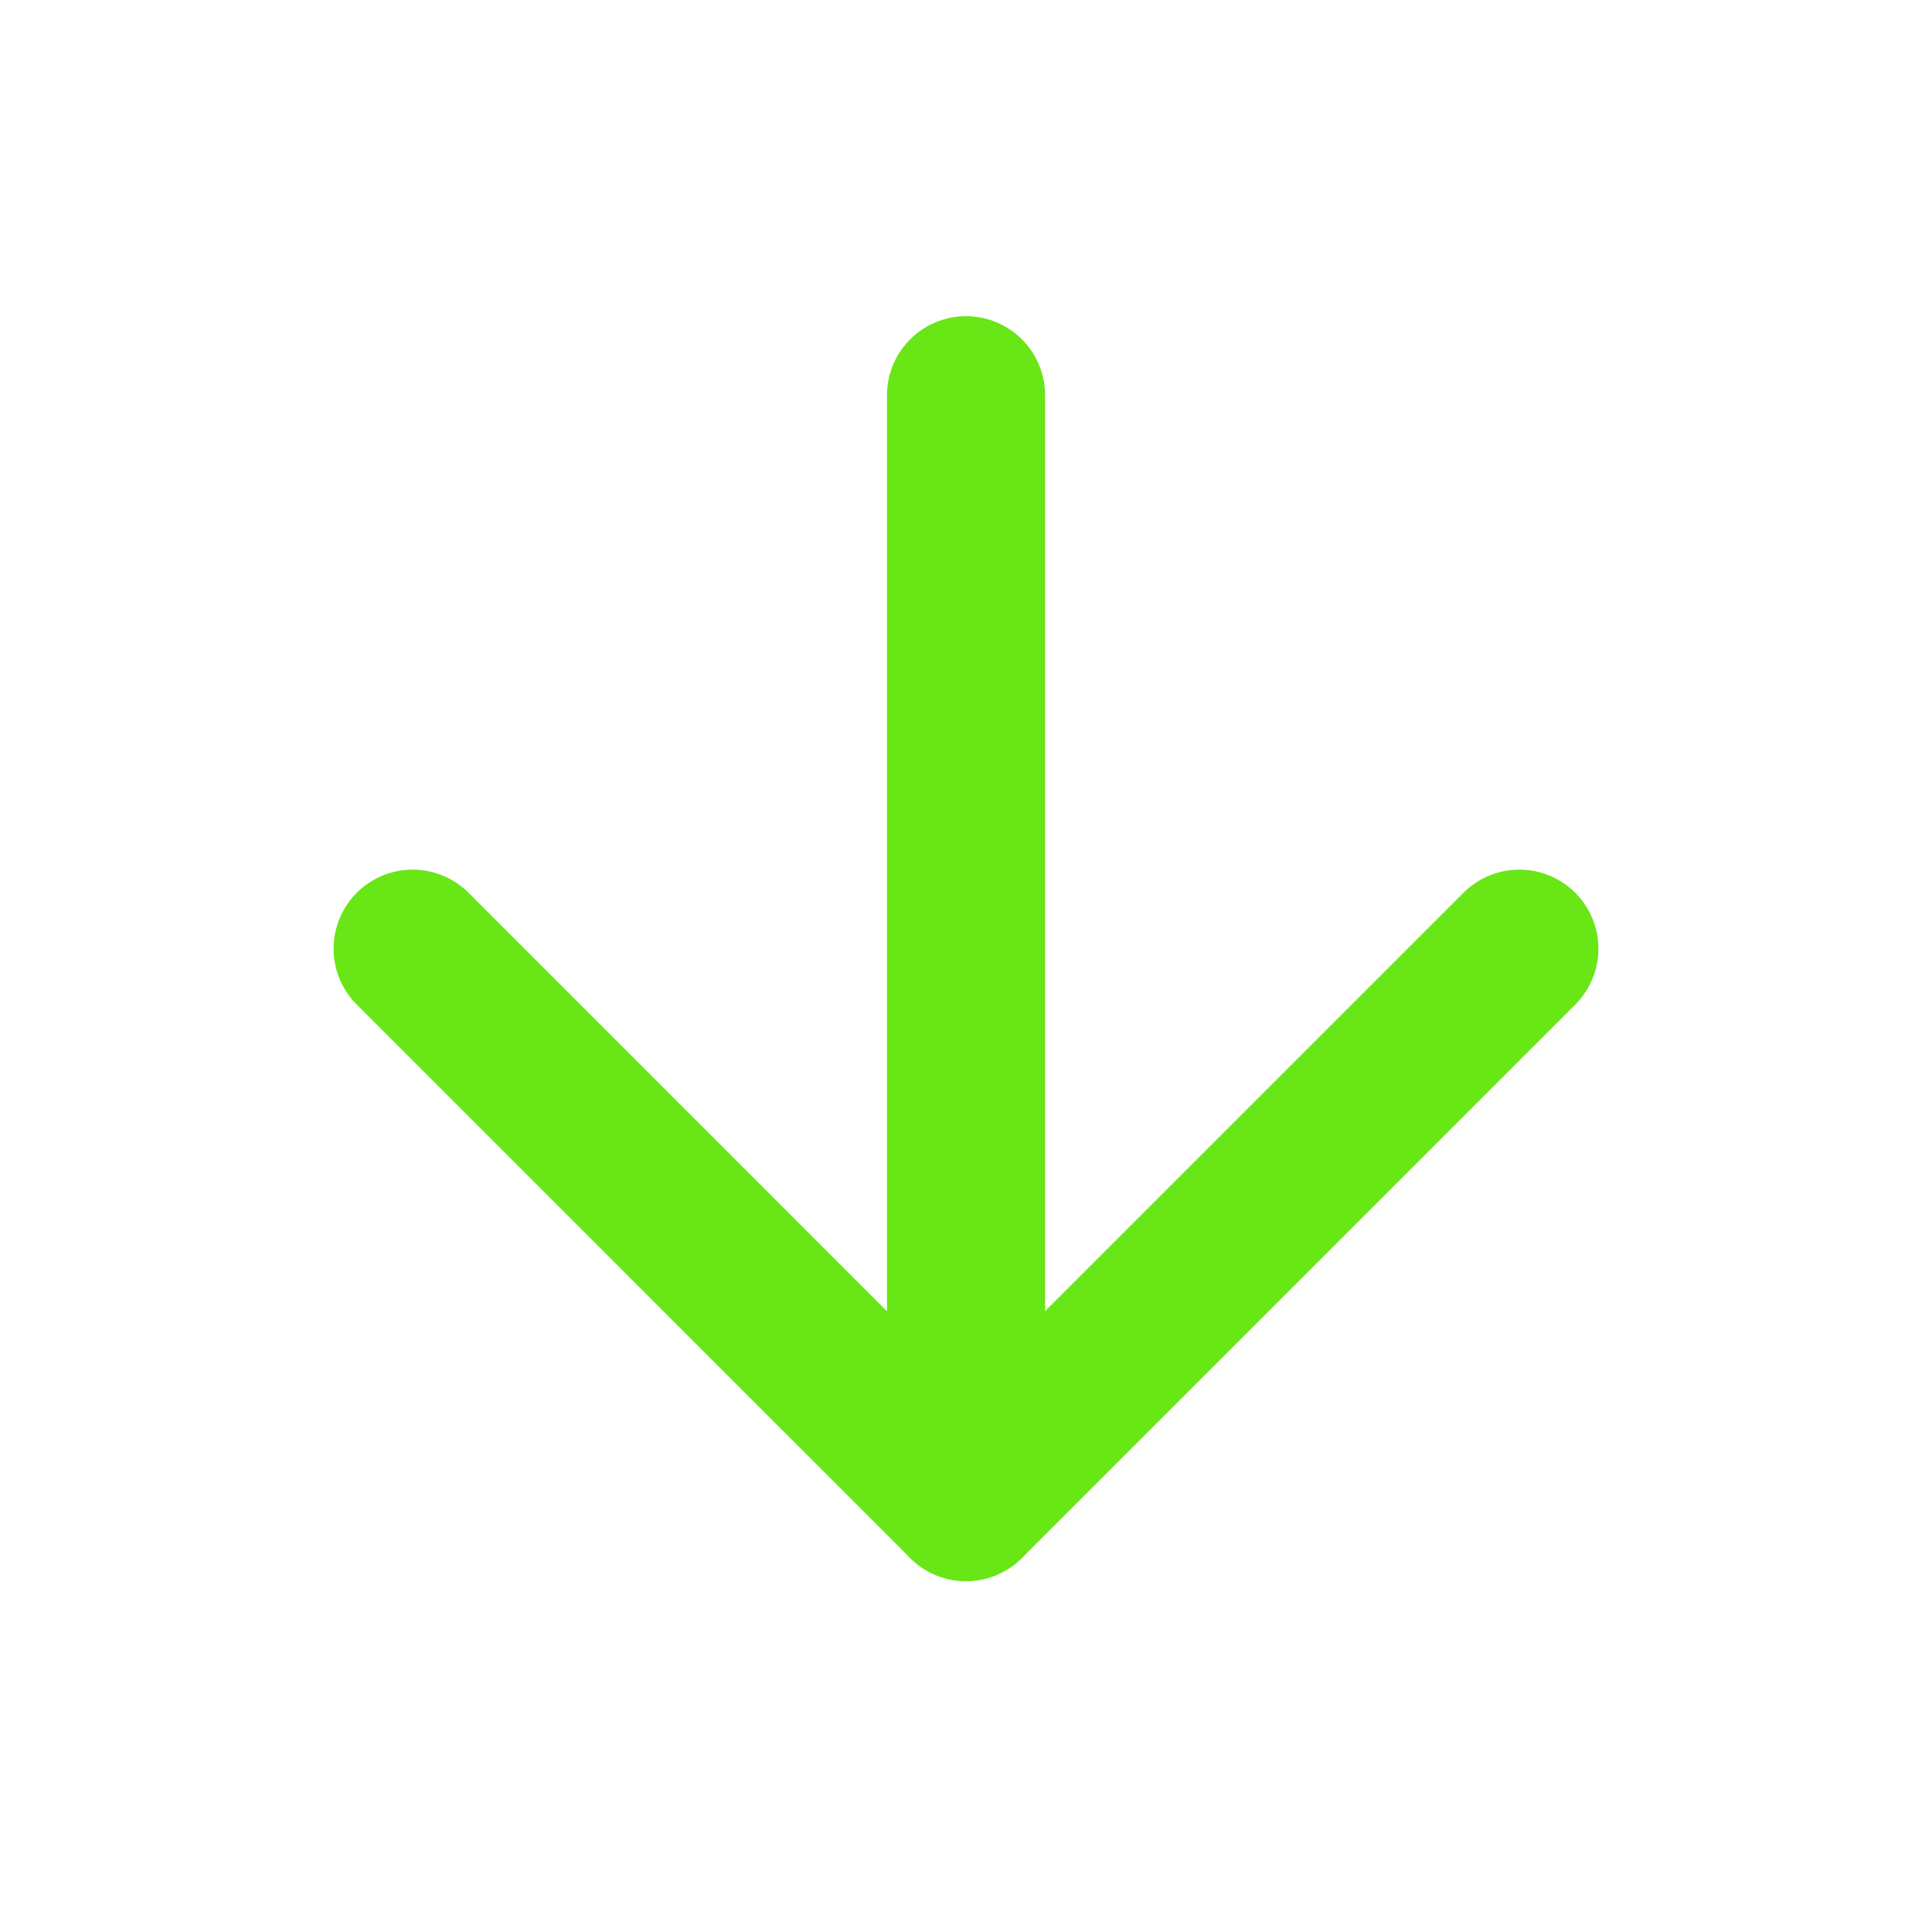
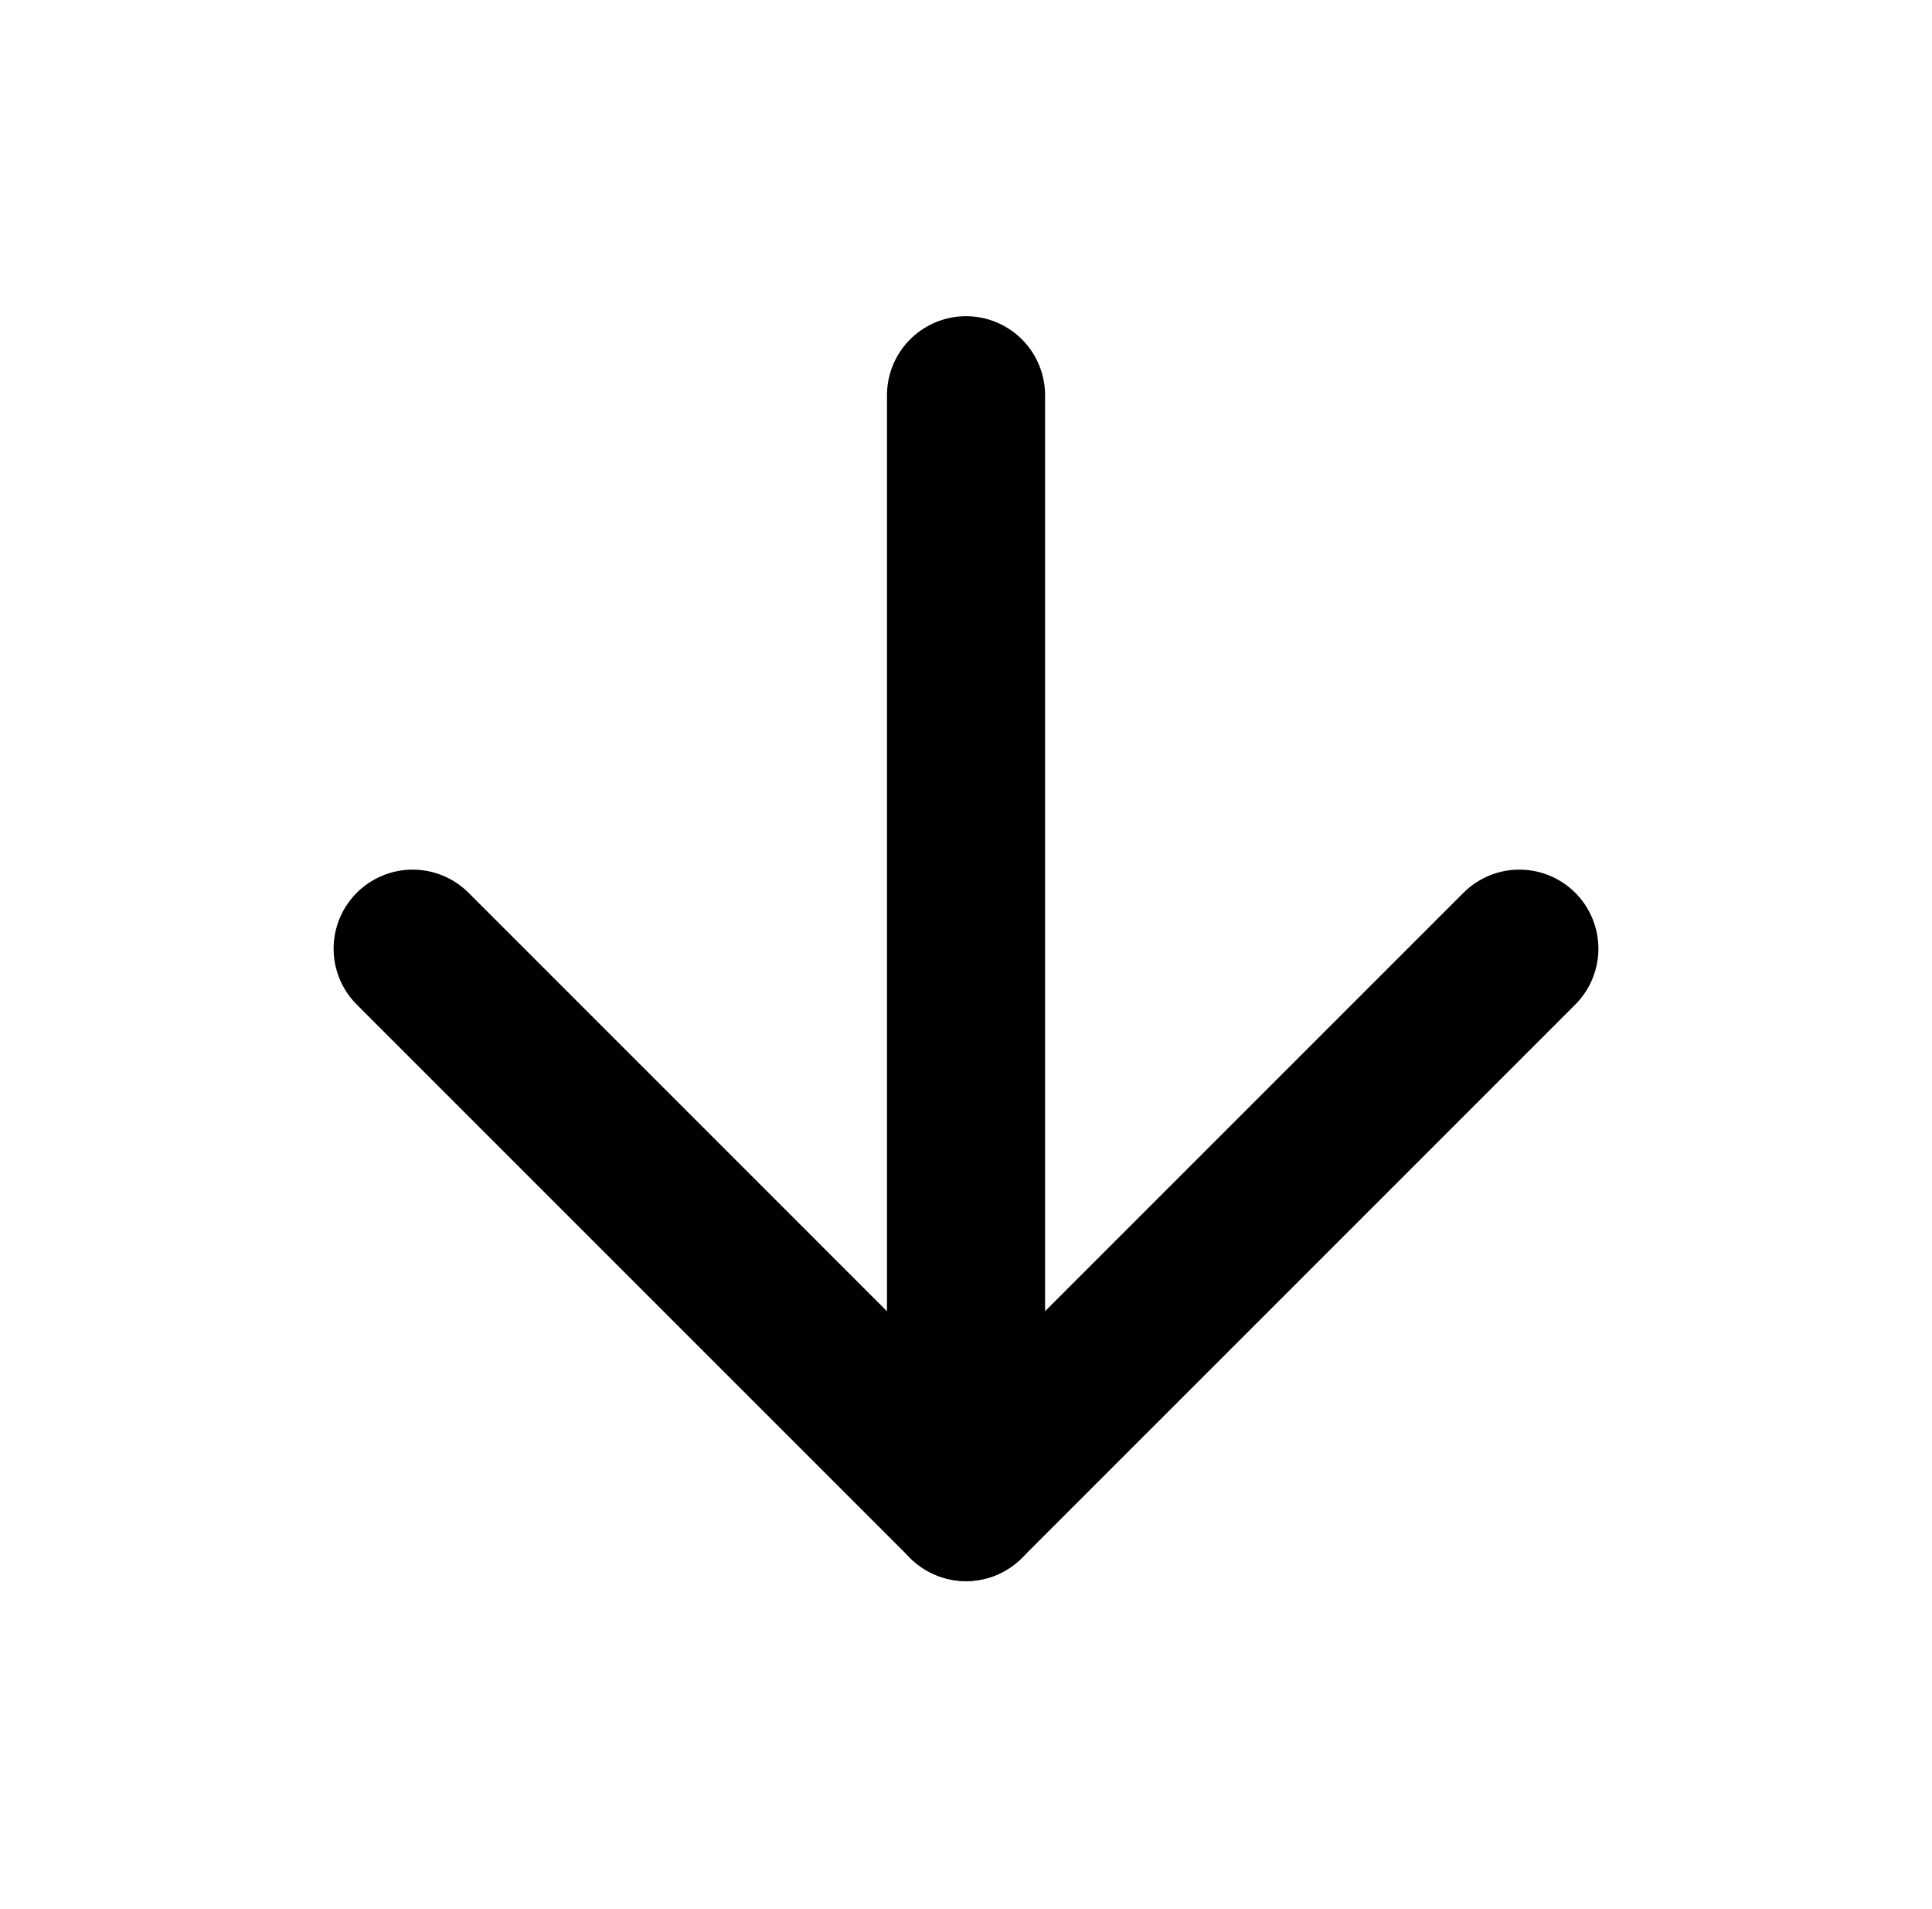
<svg xmlns="http://www.w3.org/2000/svg" width="82" height="81" viewBox="0 0 82 81" fill="none">
-   <path d="M41.001 16.774V63.746" stroke="#68E615" stroke-width="6.71" stroke-linecap="round" stroke-linejoin="round" />
-   <path d="M64.486 40.261L41 63.746L17.514 40.261" stroke="#68E615" stroke-width="6.71" stroke-linecap="round" stroke-linejoin="round" />
+   <path d="M41.001 16.774V63.746" stroke="black" stroke-width="6.71" stroke-linecap="round" stroke-linejoin="round" />
+   <path d="M64.486 40.261L41 63.746L17.514 40.261" stroke="black" stroke-width="6.71" stroke-linecap="round" stroke-linejoin="round" />
</svg>
